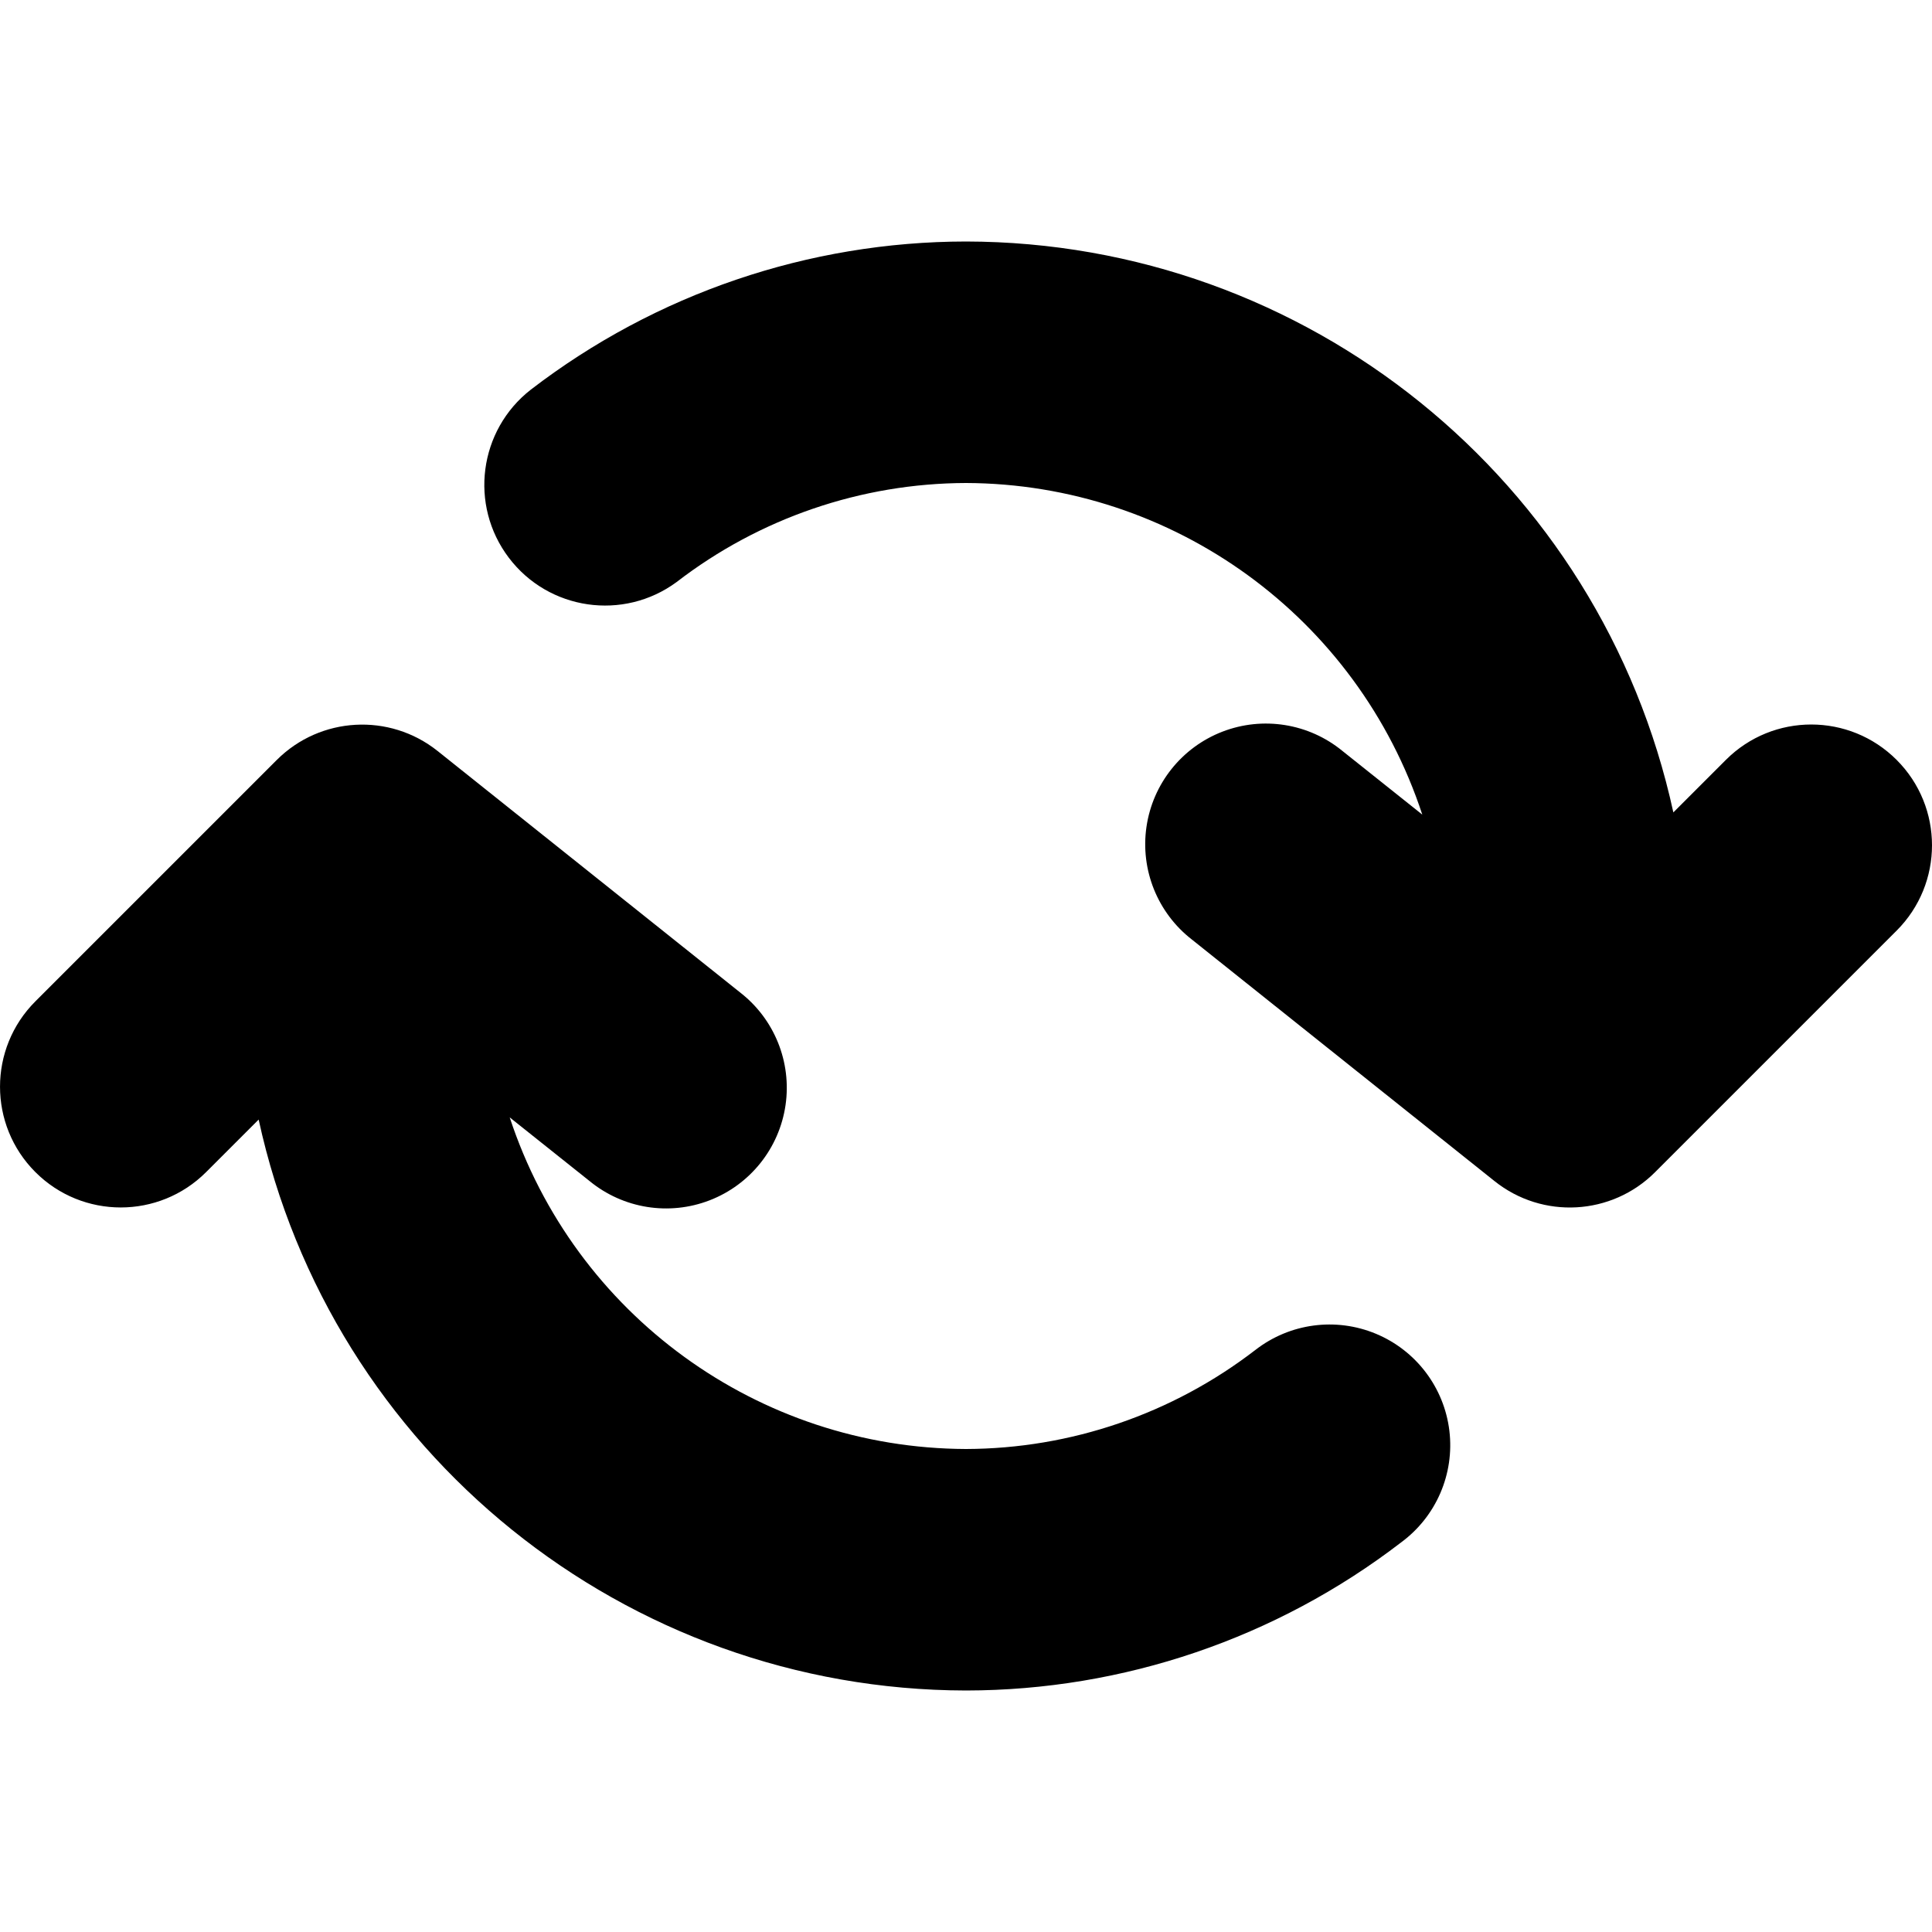
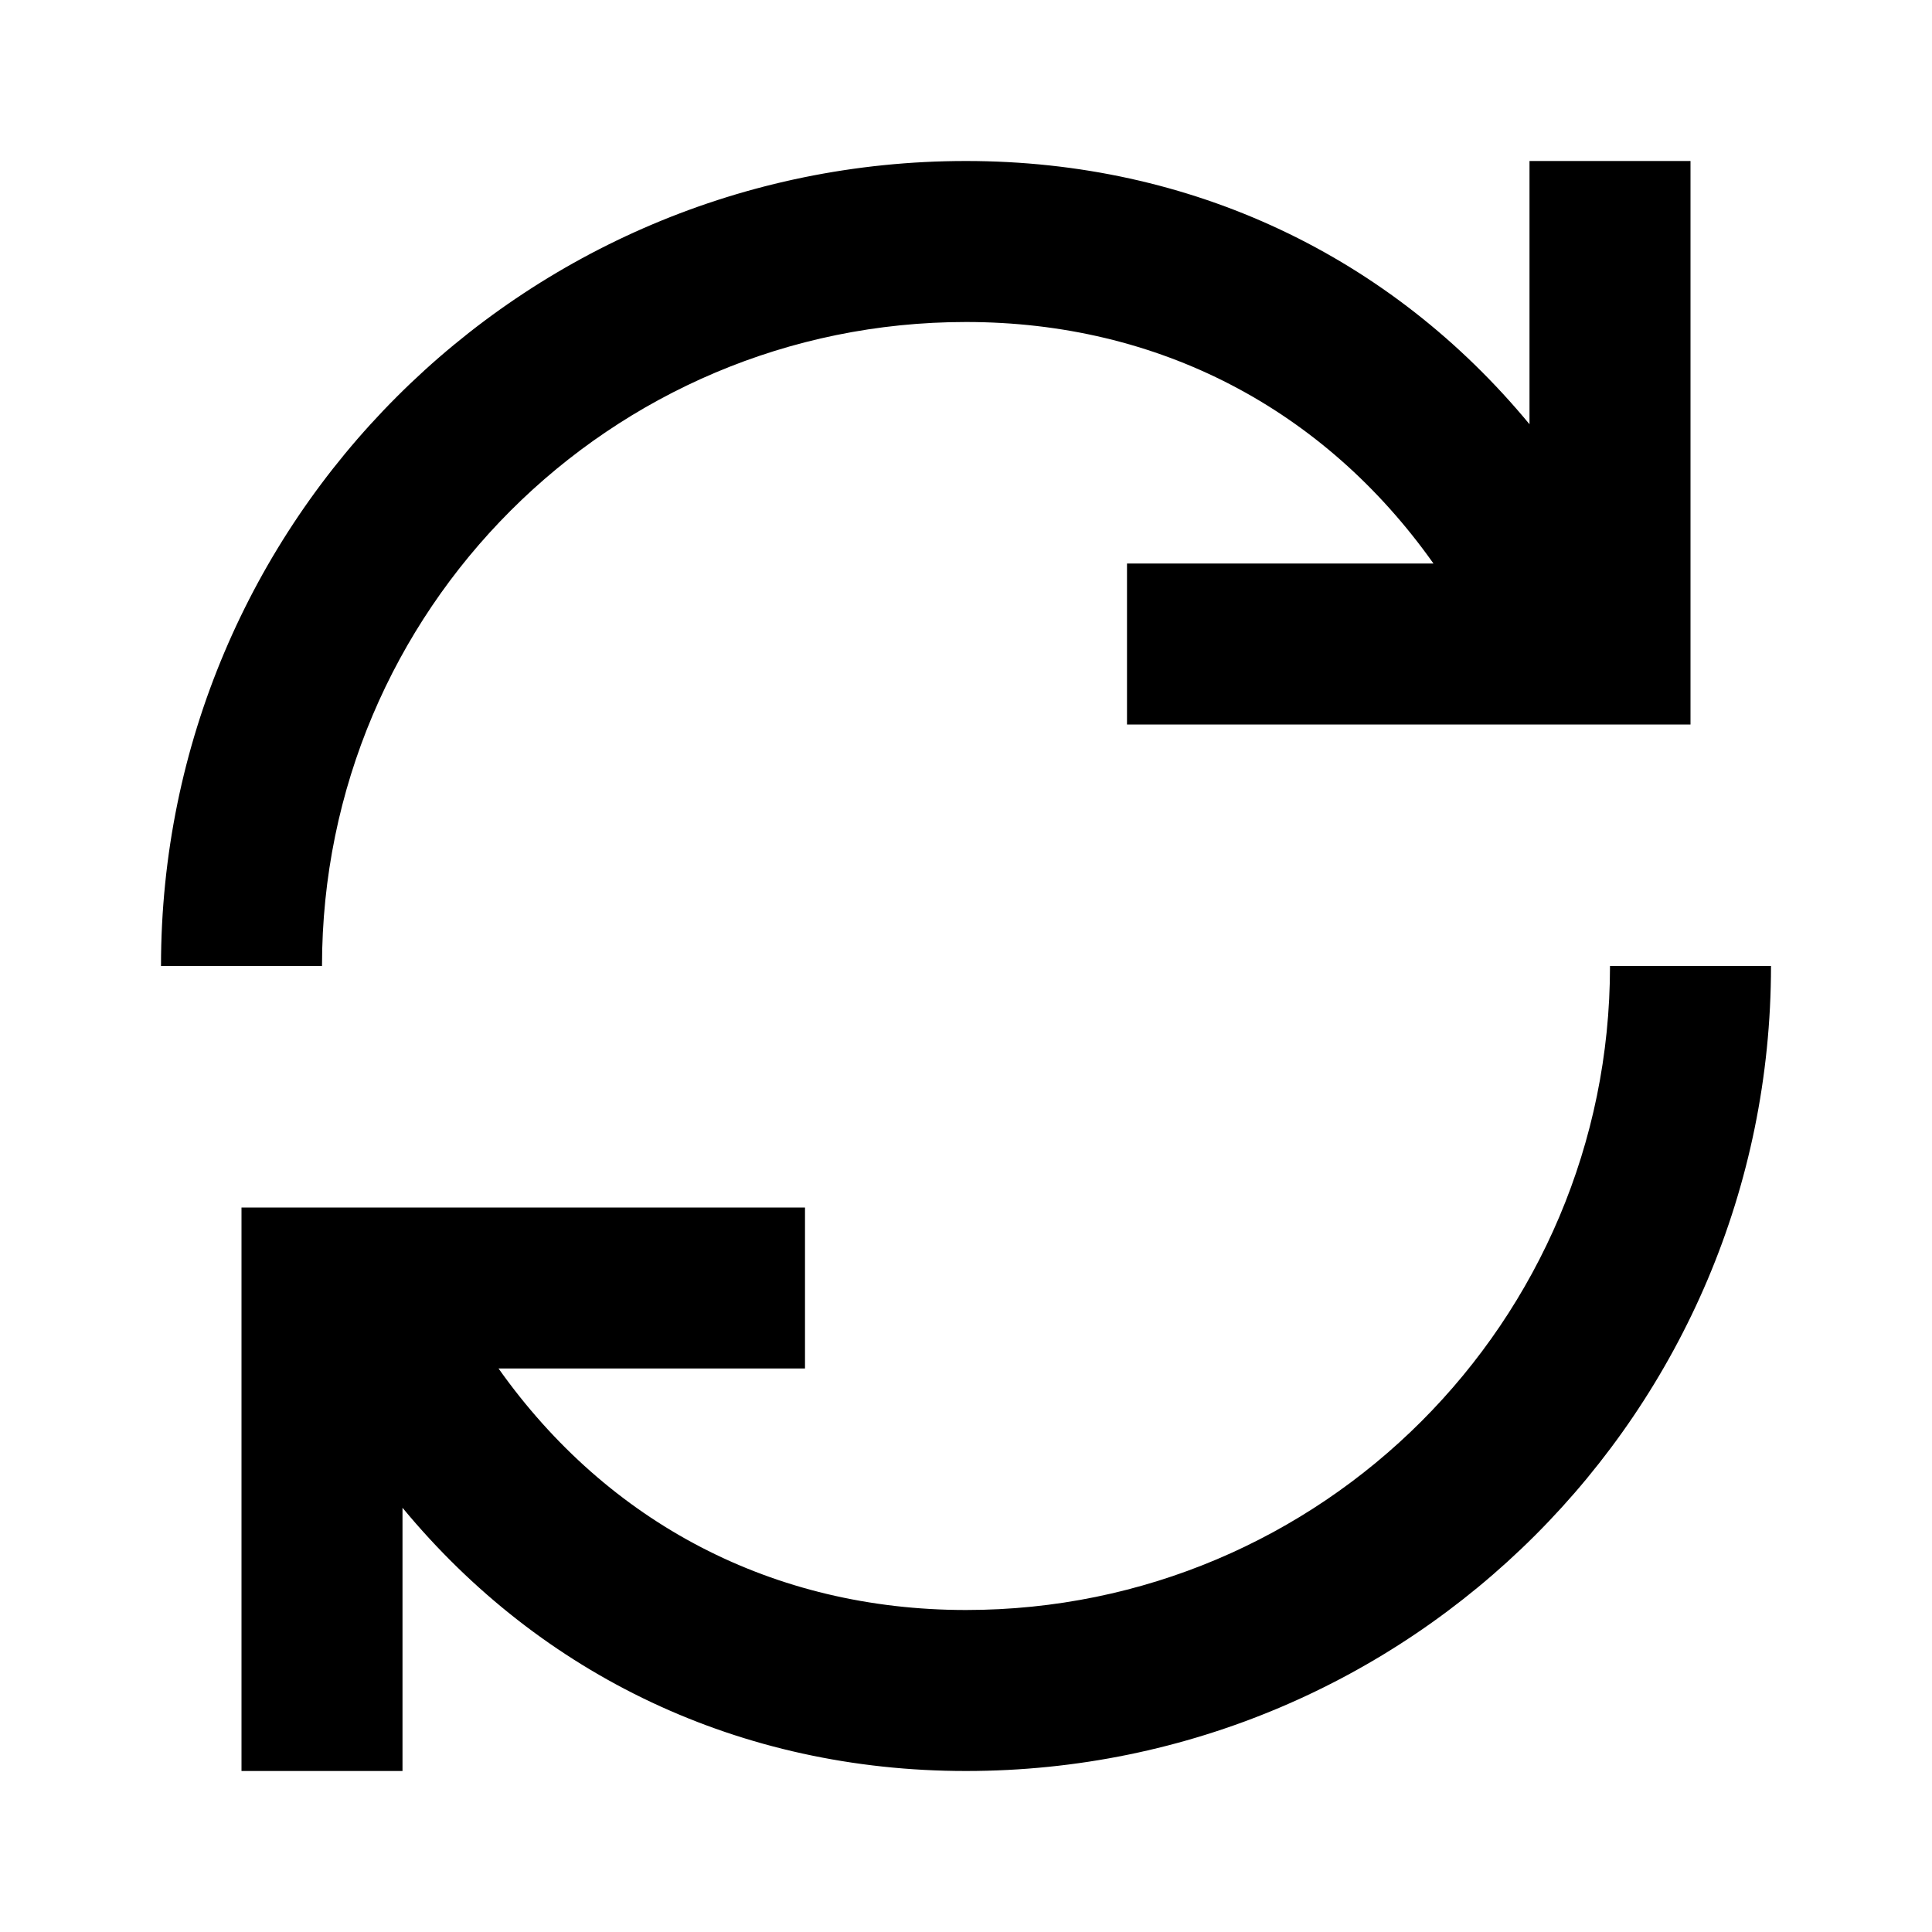
- <svg xmlns="http://www.w3.org/2000/svg" fill="#000000" width="800px" height="800px" viewBox="0 0 96 96">
-   <g>
-     <path d="M94.242,37.758a5.998,5.998,0,0,0-8.484,0l-2.61,2.61A36.035,36.035,0,0,0,48,12a35.55,35.55,0,0,0-21.621,7.359,5.998,5.998,0,0,0,7.242,9.562A23.668,23.668,0,0,1,48,24,23.957,23.957,0,0,1,70.673,40.477l-3.97-3.164a5.996,5.996,0,1,0-7.476,9.375l15.035,12a5.99,5.99,0,0,0,7.98-.445l12-12A5.998,5.998,0,0,0,94.242,37.758Z" />
-     <path d="M62.379,67.078A23.668,23.668,0,0,1,48,72,23.957,23.957,0,0,1,25.327,55.523l3.97,3.164a5.996,5.996,0,1,0,7.476-9.375l-15.035-12a6.007,6.007,0,0,0-7.98.445l-12,12a5.999,5.999,0,0,0,8.484,8.484l2.61-2.61A36.035,36.035,0,0,0,48,84a35.55,35.55,0,0,0,21.621-7.359,5.998,5.998,0,1,0-7.242-9.562Z" />
-   </g>
+ <svg xmlns="http://www.w3.org/2000/svg" fill="#000000" width="800px" height="800px" viewBox="0 0 24 24">
+   <path fill-rule="evenodd" d="M17.807,7 C16.446,5.079 14.394,4 12,4 C7.582,4 4,7.582 4,12 L2,12 C2,6.477 6.477,2 12,2 C14.804,2 17.275,3.183 19,5.27 L19,2 L21,2 L21,9 L14,9 L14,7 L17.807,7 Z M6.193,17 C7.554,18.921 9.606,20 12,20 C16.418,20 20,16.418 20,12 L22,12 C22,17.523 17.523,22 12,22 C9.196,22 6.725,20.817 5,18.73 L5,22 L3,22 L3,15 L10,15 L10,17 L6.193,17 Z" />
</svg>
